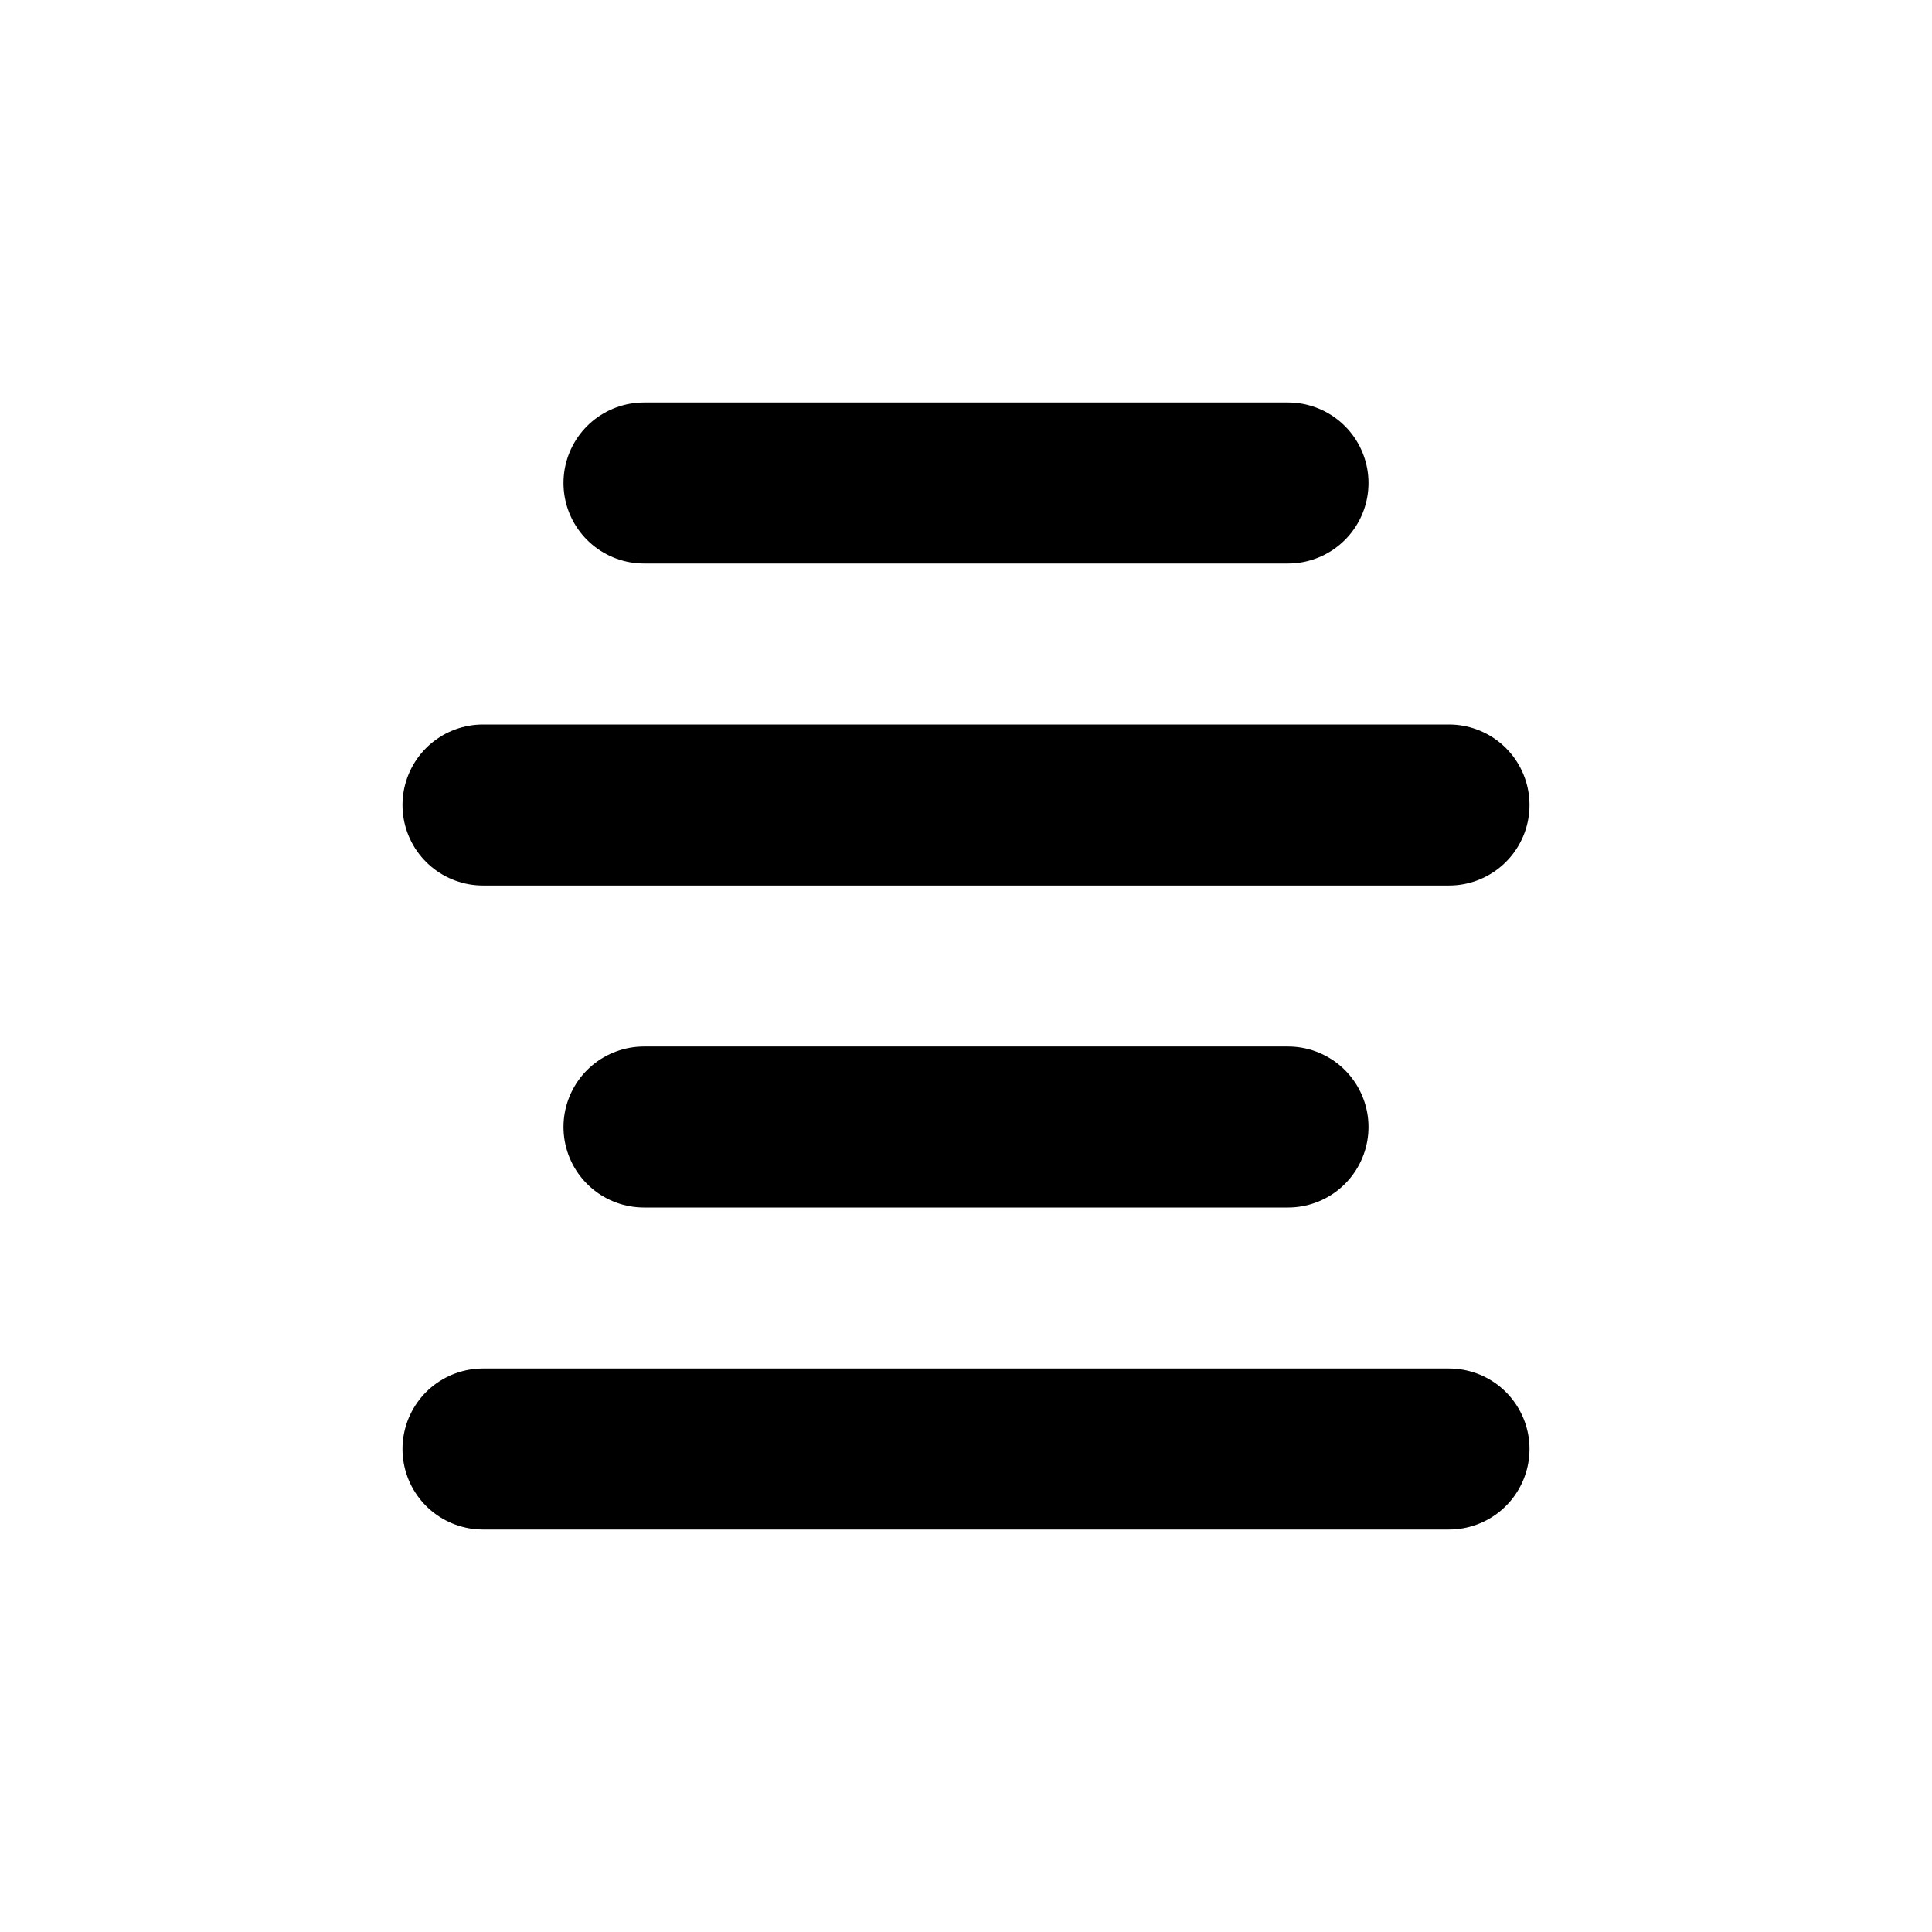
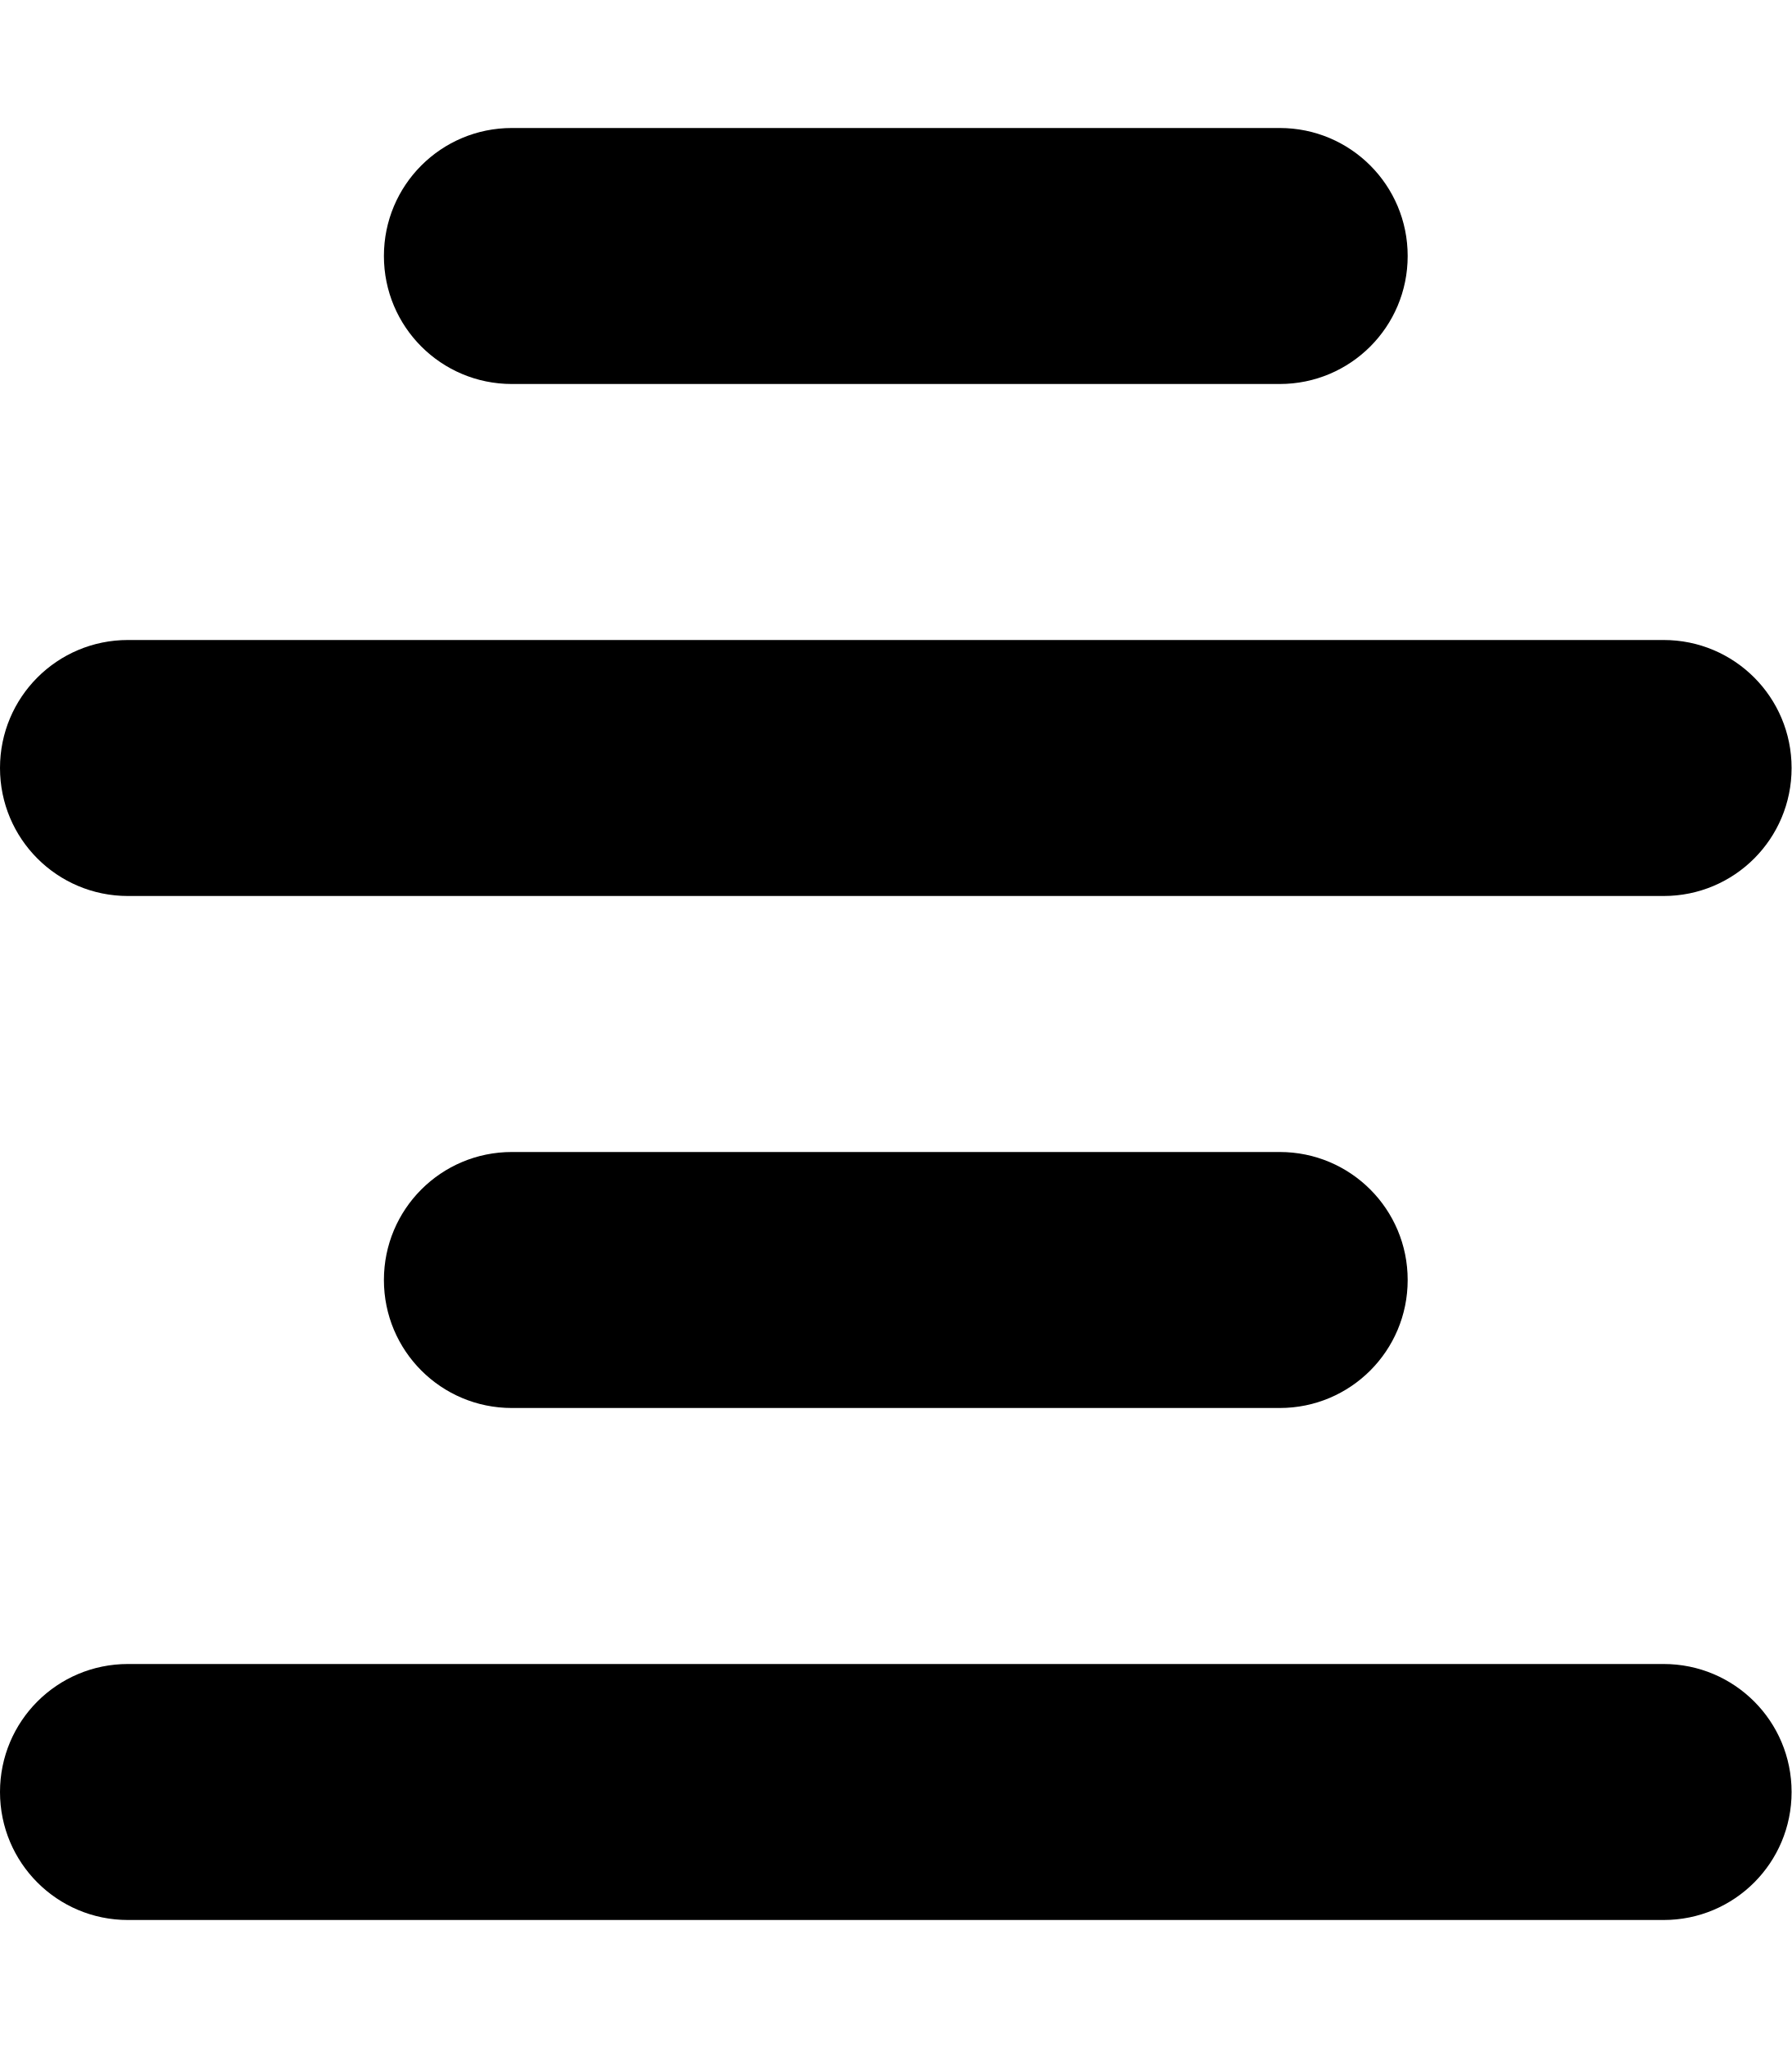
- <svg xmlns="http://www.w3.org/2000/svg" id="icon-align-center" class="w-6 h-6 text-gray-800 dark:text-white" aria-hidden="true" fill="currentColor" viewBox="0 0 24 24">
-   <path stroke="currentColor" stroke-linecap="round" stroke-linejoin="round" stroke-width="2" d="M8 6h8M6 10h12M8 14h8M6 18h12" />
+ <svg xmlns="http://www.w3.org/2000/svg" viewBox="0 0 448 512">
+   <path d="M352 64c0-17.7-14.3-32-32-32L128 32c-17.7 0-32 14.3-32 32s14.3 32 32 32l192 0c17.7 0 32-14.3 32-32zm96 128c0-17.7-14.3-32-32-32L32 160c-17.7 0-32 14.3-32 32s14.3 32 32 32l384 0c17.7 0 32-14.3 32-32zM0 448c0 17.7 14.3 32 32 32l384 0c17.7 0 32-14.3 32-32s-14.3-32-32-32L32 416c-17.7 0-32 14.3-32 32zM352 320c0-17.7-14.3-32-32-32l-192 0c-17.7 0-32 14.3-32 32s14.3 32 32 32l192 0c17.7 0 32-14.3 32-32z" />
</svg>
